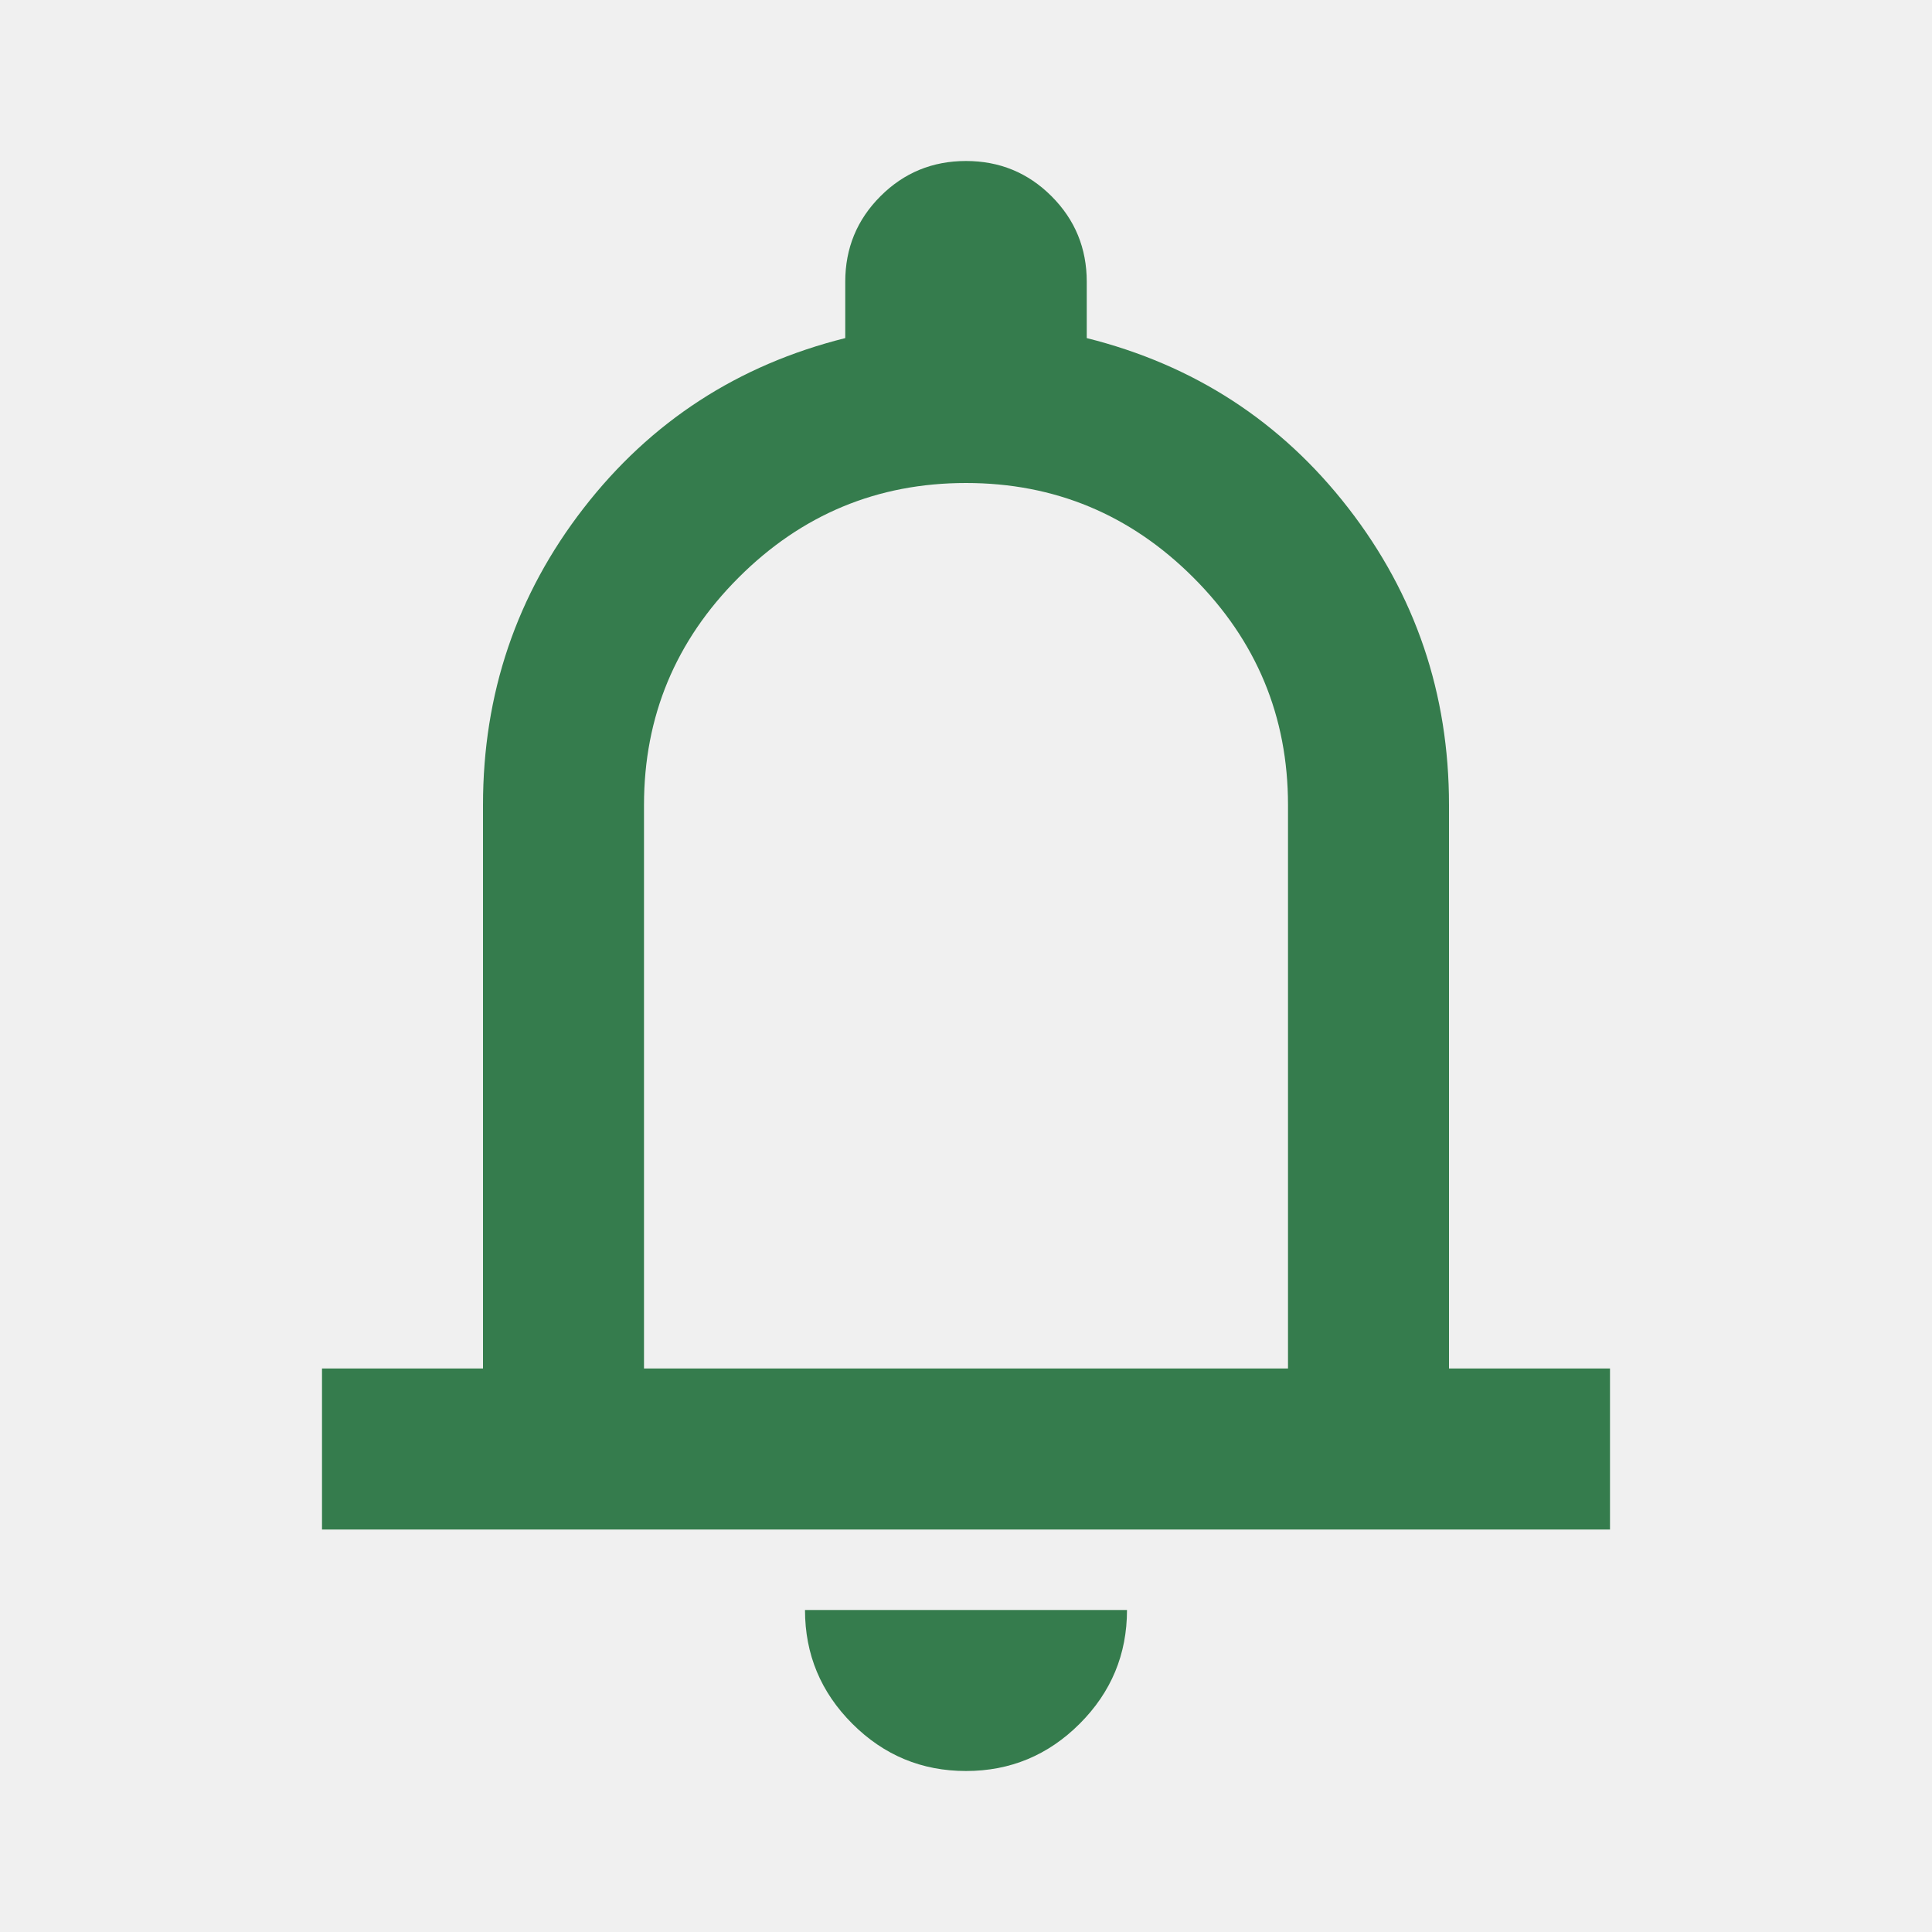
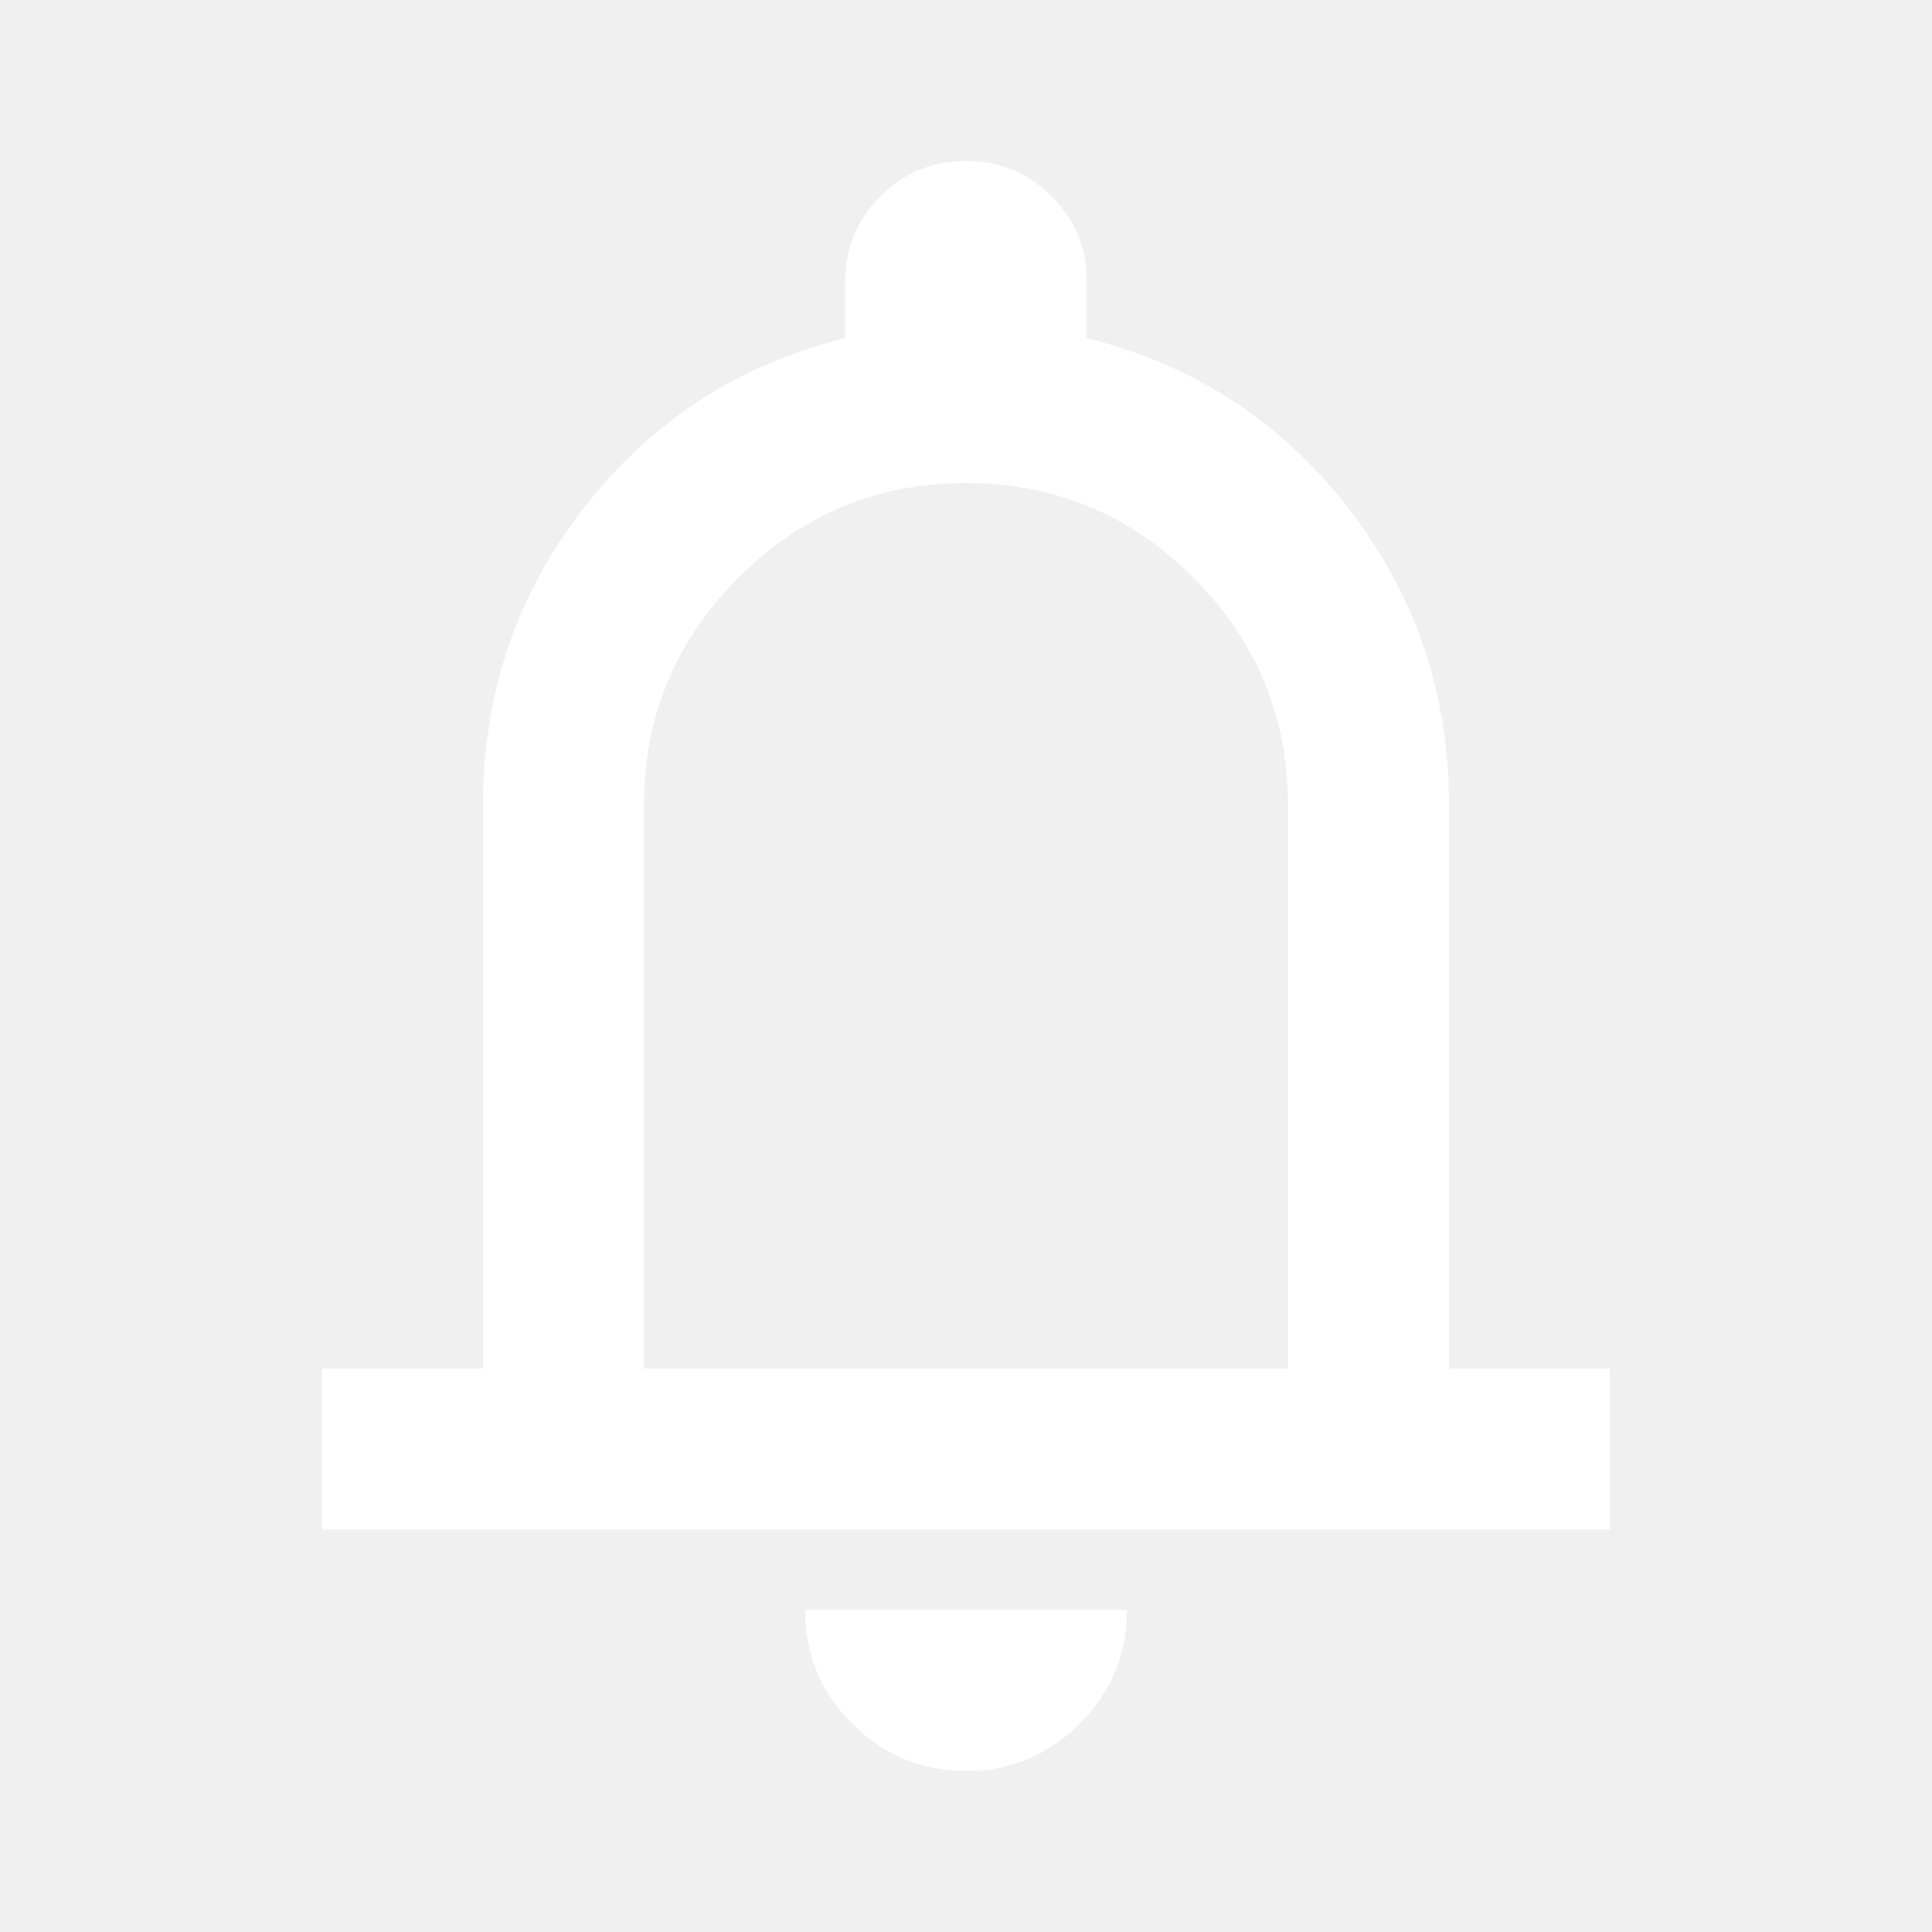
- <svg xmlns="http://www.w3.org/2000/svg" height="24px" viewBox="0 -960 960 960" width="24px" fill="#357c4d">
+ <svg xmlns="http://www.w3.org/2000/svg" height="24px" viewBox="0 -960 960 960" width="24px" fill="#FFFFFF">
  <path d="M160-200v-80h80v-280q0-83 50-147.5T420-792v-28q0-25 17.5-42.5T480-880q25 0 42.5 17.5T540-820v28q80 20 130 84.5T720-560v280h80v80H160Zm320-300Zm0 420q-33 0-56.5-23.5T400-160h160q0 33-23.5 56.5T480-80ZM320-280h320v-280q0-66-47-113t-113-47q-66 0-113 47t-47 113v280Z" />
</svg>
